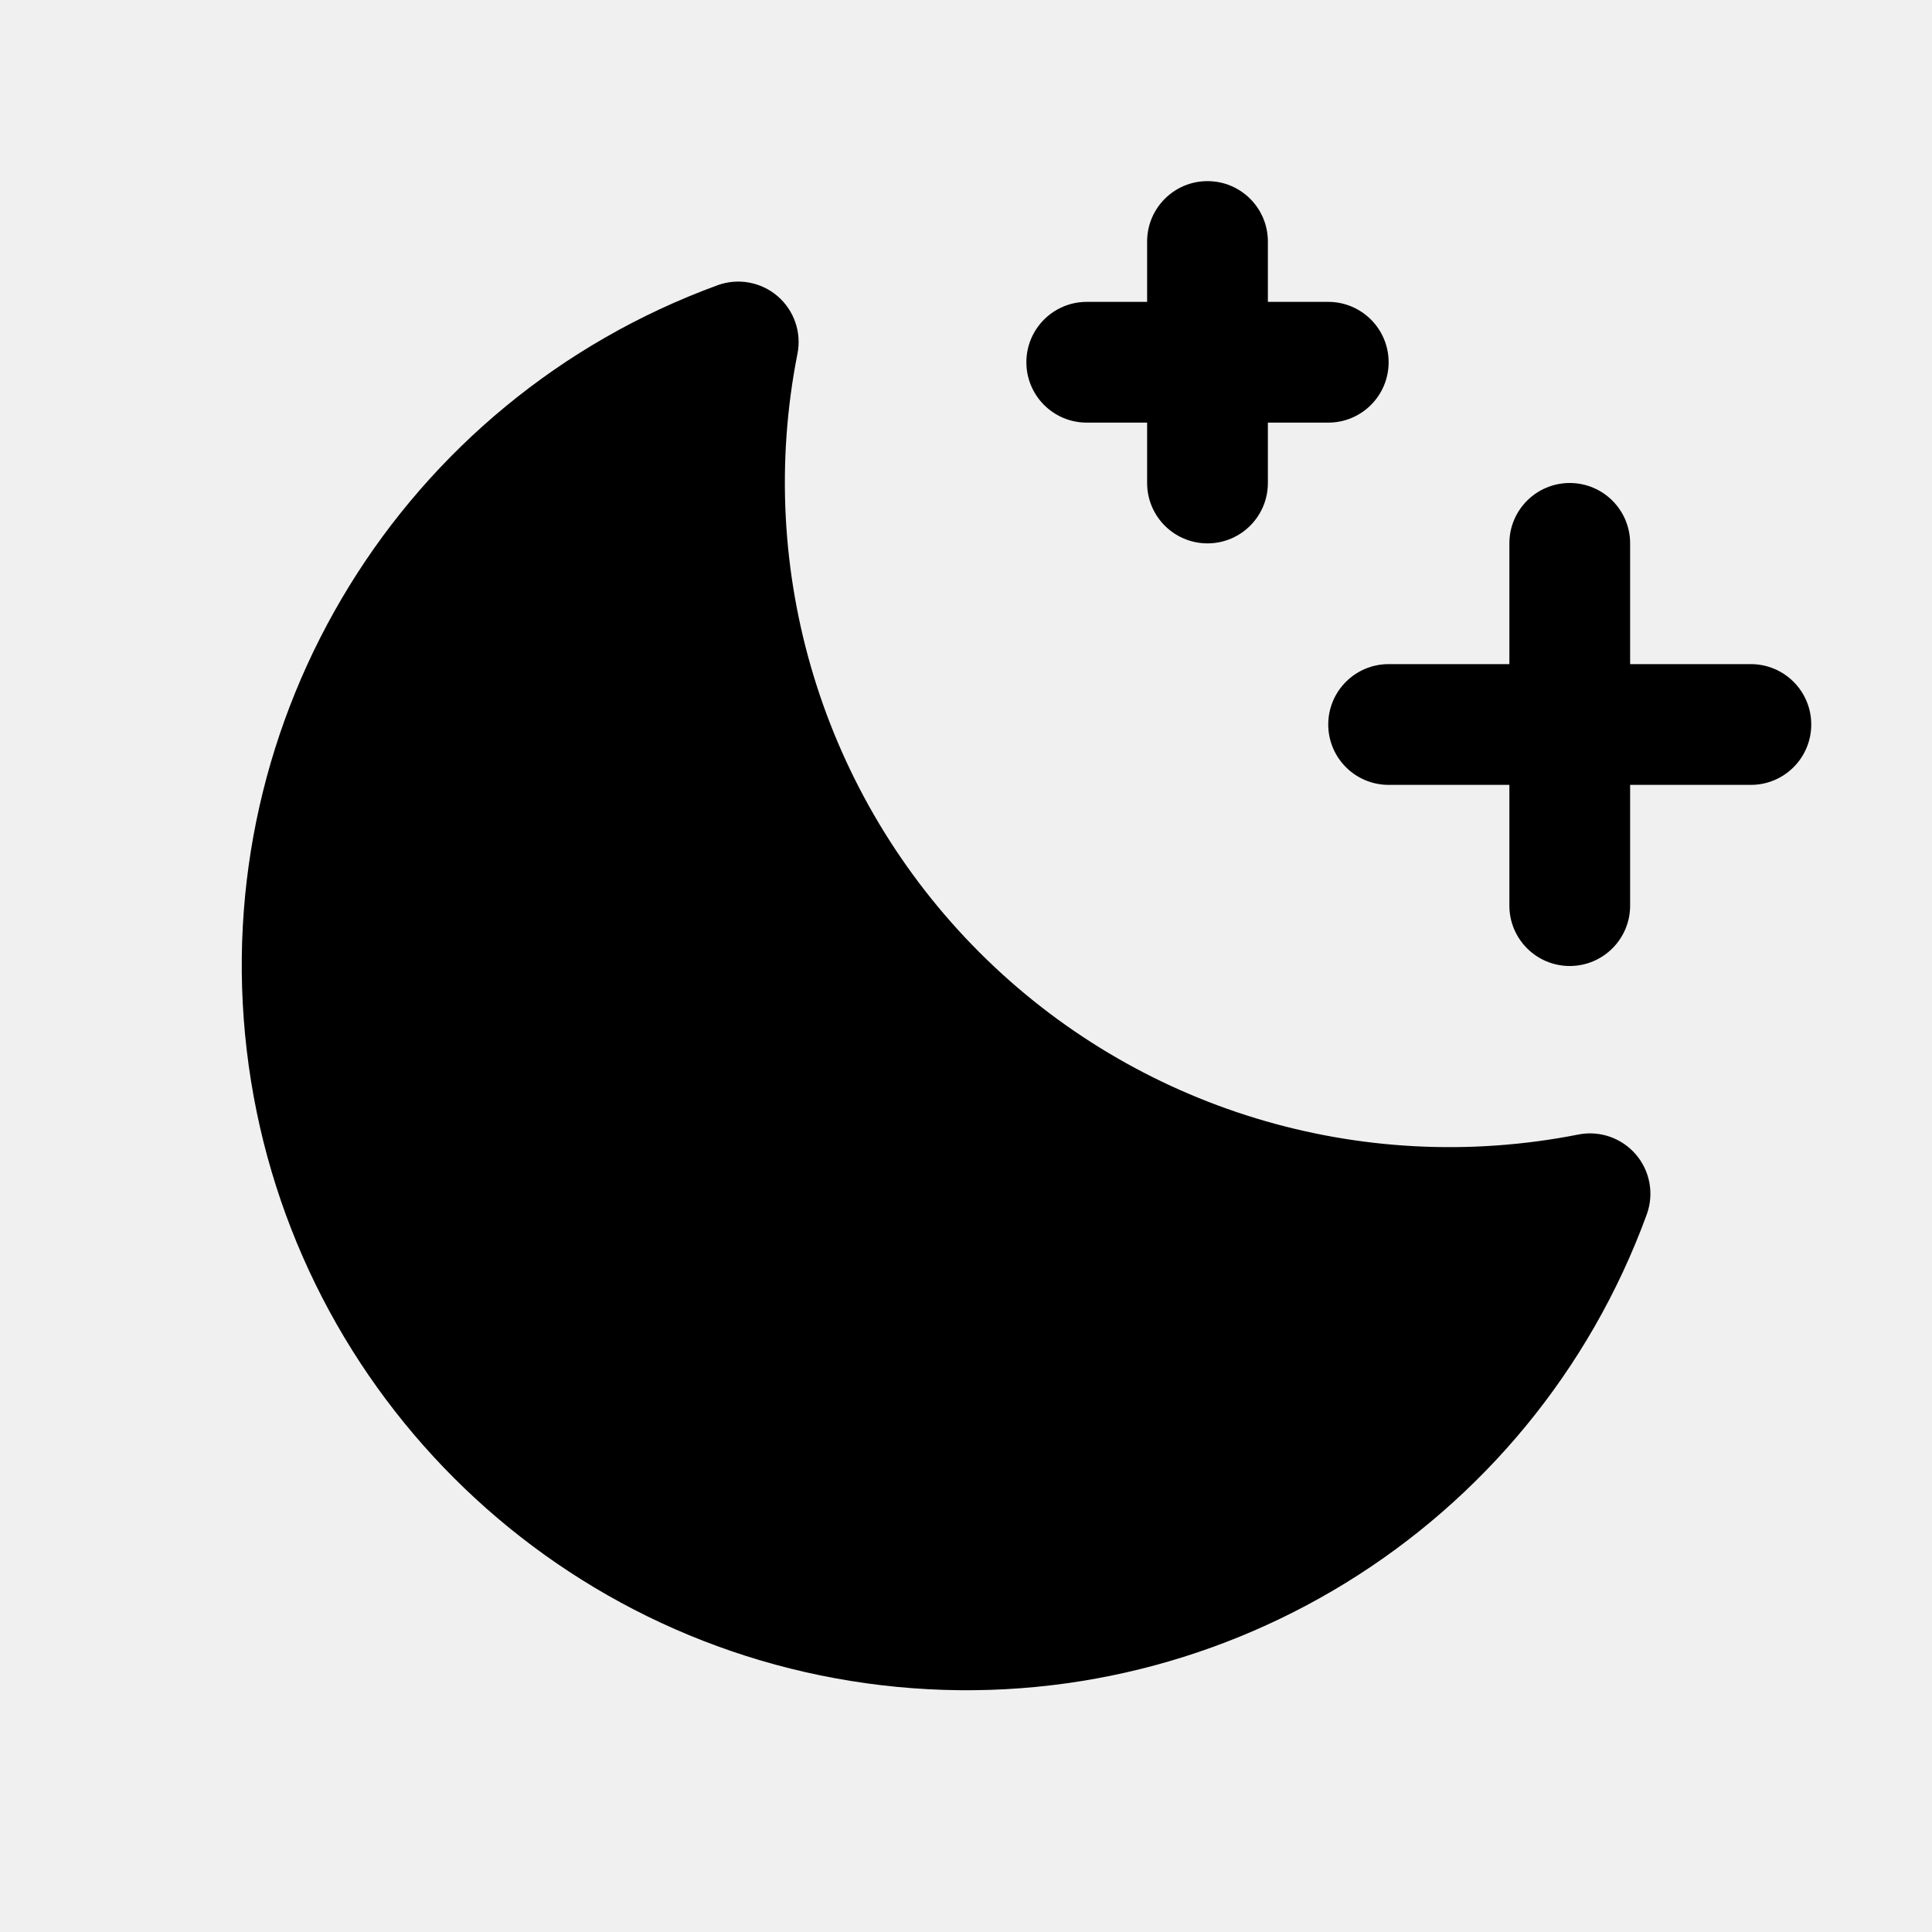
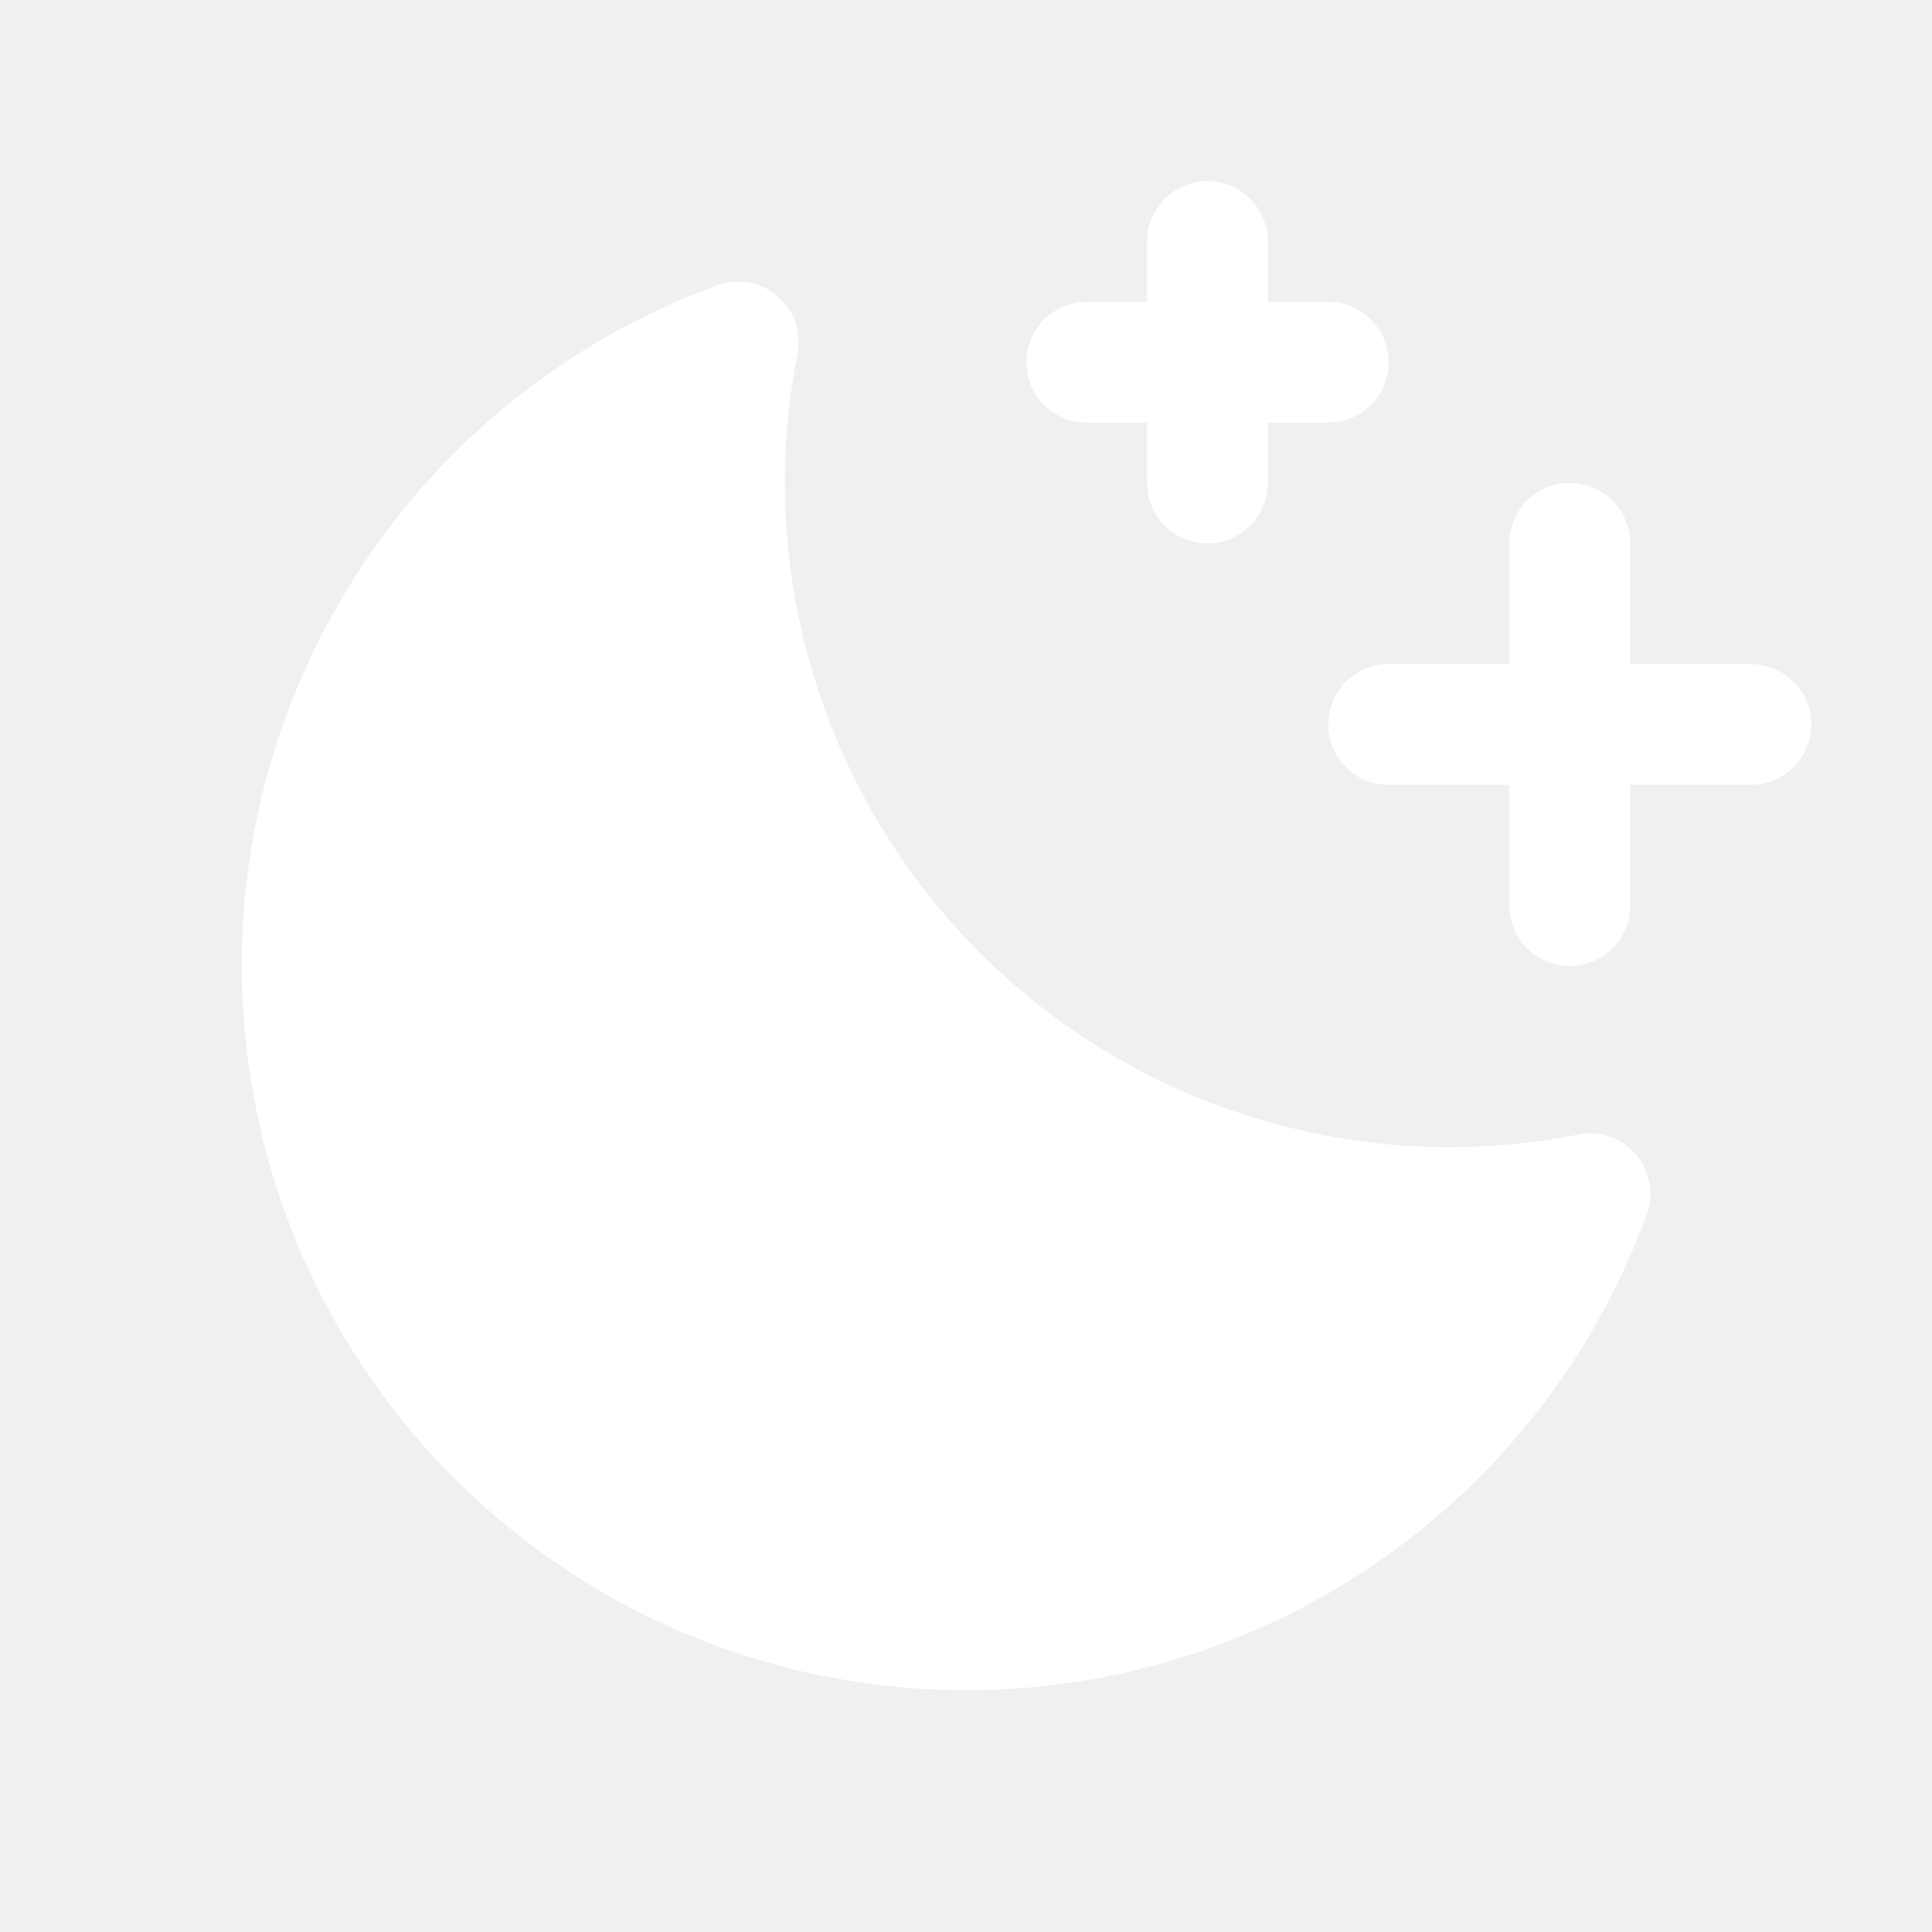
- <svg xmlns="http://www.w3.org/2000/svg" width="32" height="32" fill="#000000" viewBox="0 0 256 256">
+ <svg xmlns="http://www.w3.org/2000/svg" width="52" height="52" fill="#ffffff" viewBox="0 0 256 256">
  <path d="M240,96a8,8,0,0,1-8,8H216v16a8,8,0,0,1-16,0V104H184a8,8,0,0,1,0-16h16V72a8,8,0,0,1,16,0V88h16A8,8,0,0,1,240,96ZM144,56h8v8a8,8,0,0,0,16,0V56h8a8,8,0,0,0,0-16h-8V32a8,8,0,0,0-16,0v8h-8a8,8,0,0,0,0,16Zm65.14,94.33A88.07,88.07,0,0,1,105.67,46.86a8,8,0,0,0-10.6-9.06A96,96,0,1,0,218.2,160.93a8,8,0,0,0-9.06-10.6Z" />
</svg>
